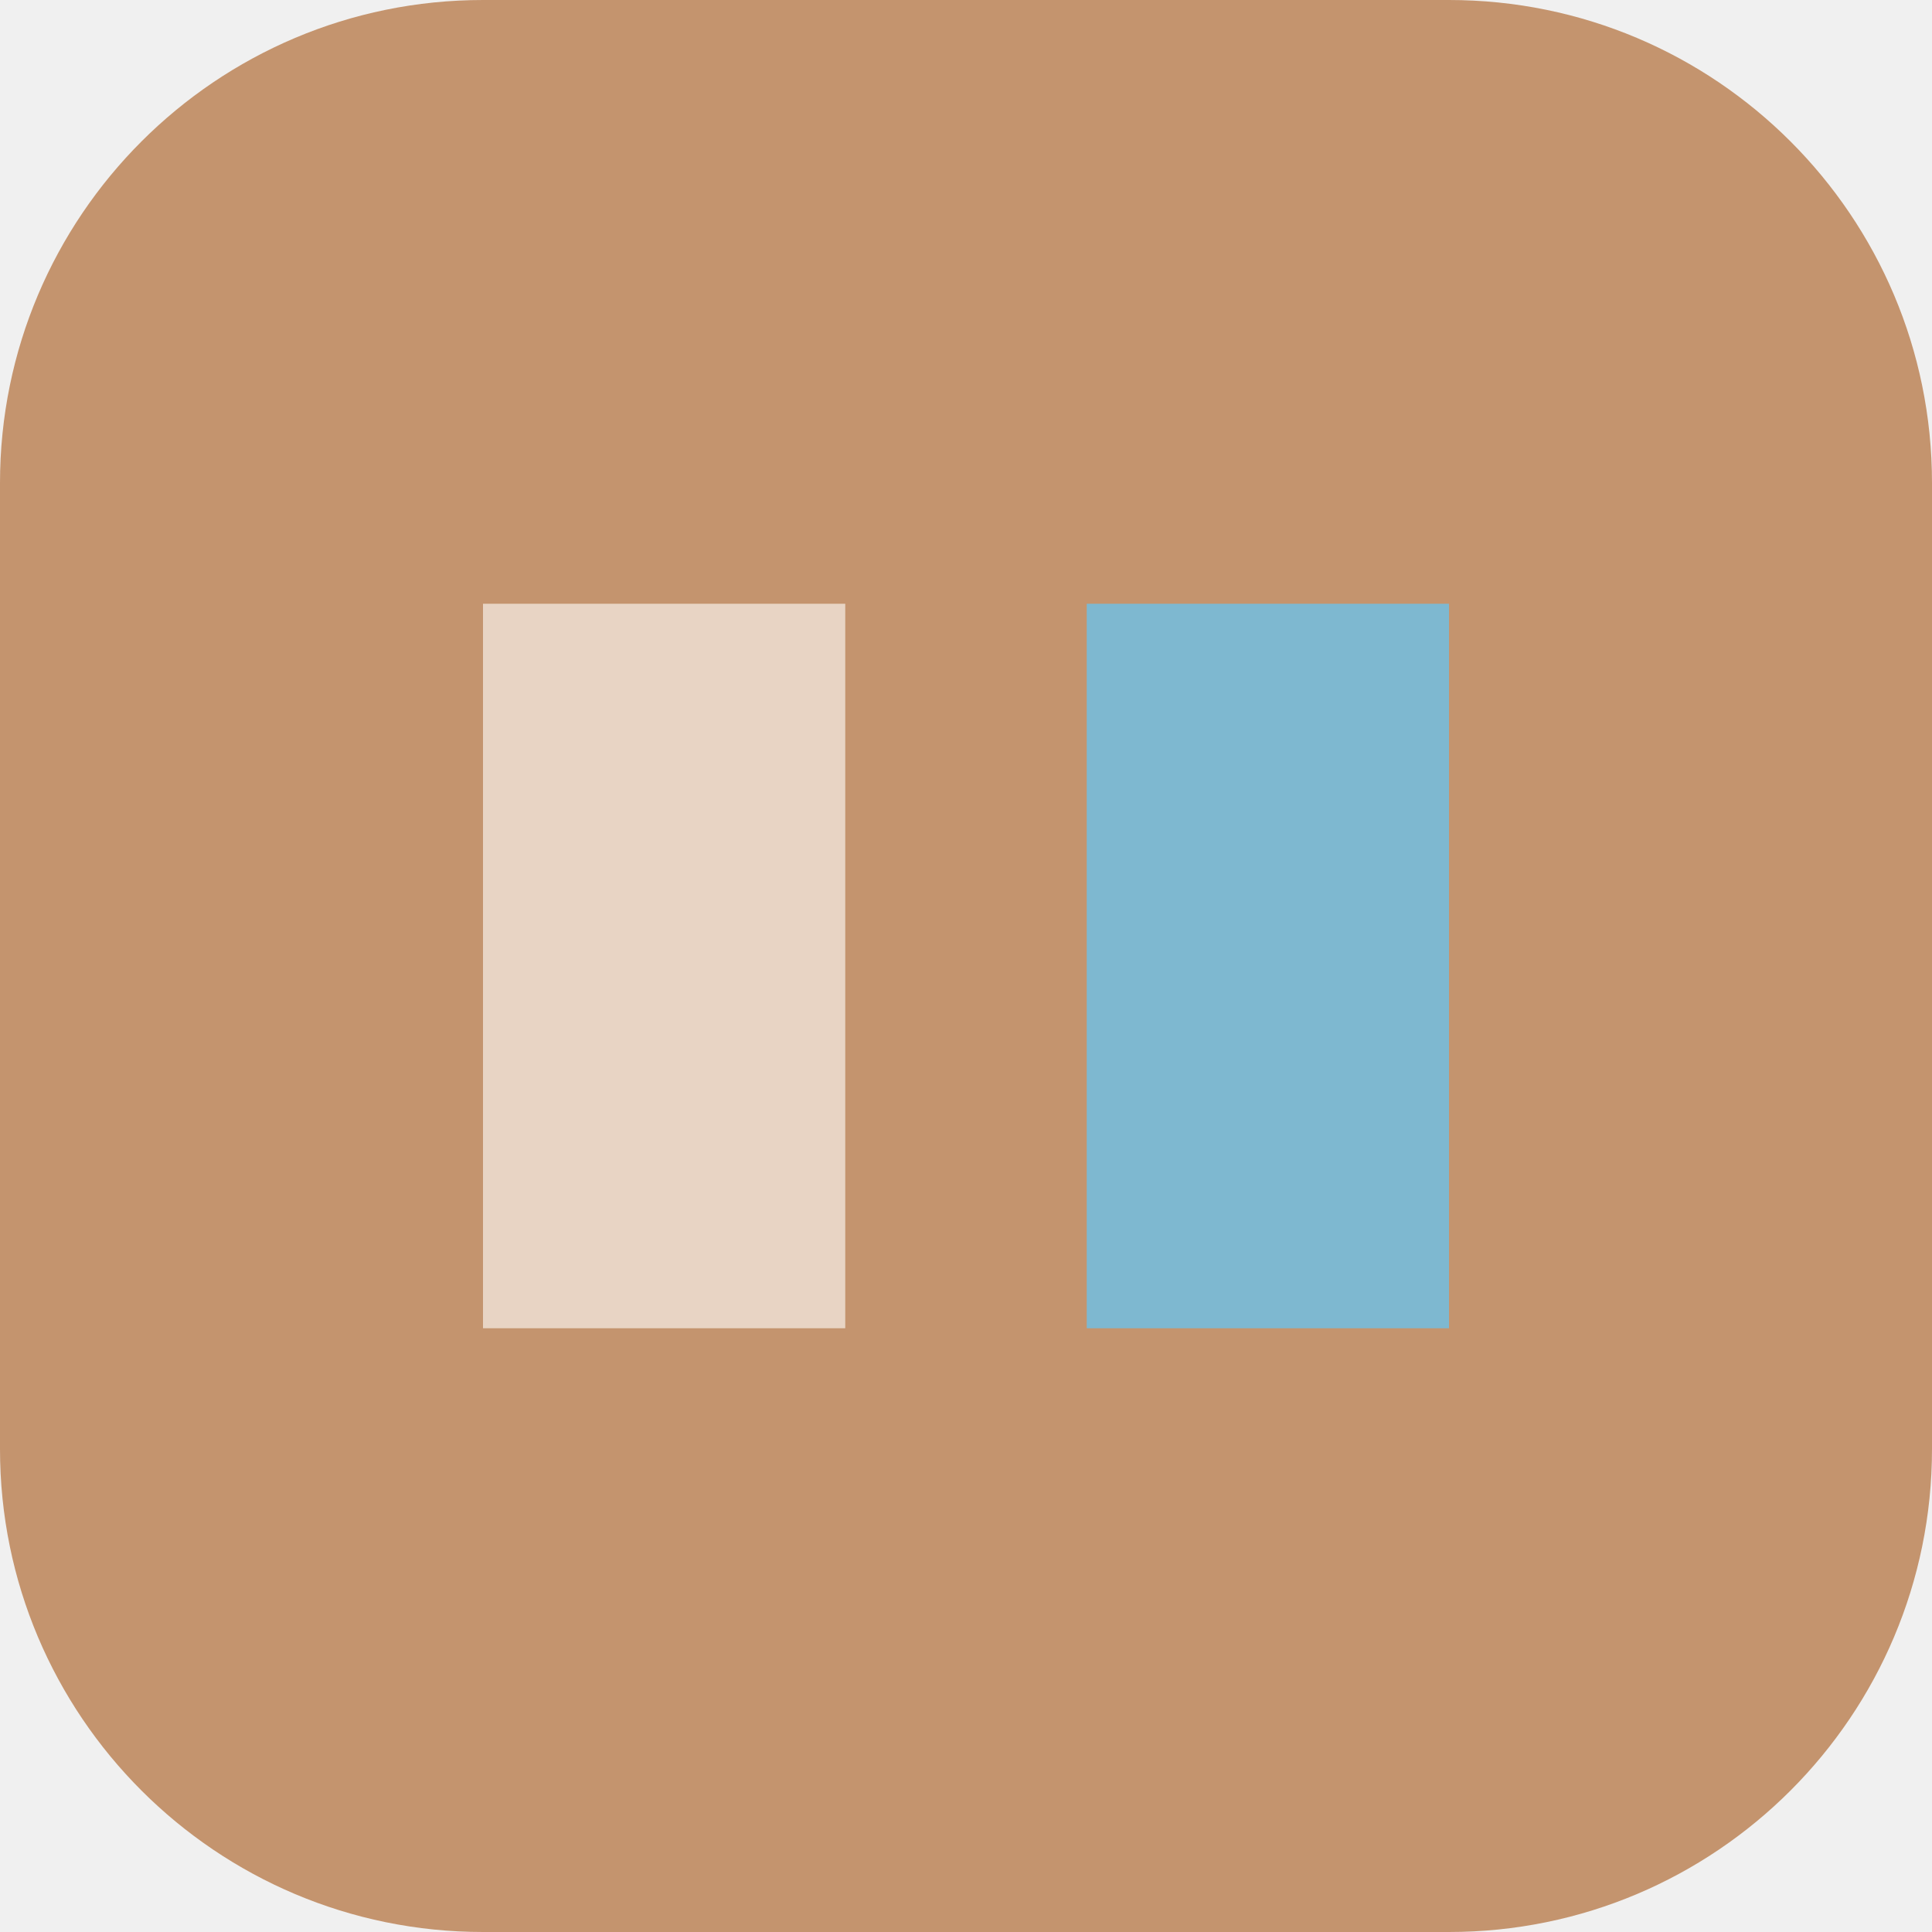
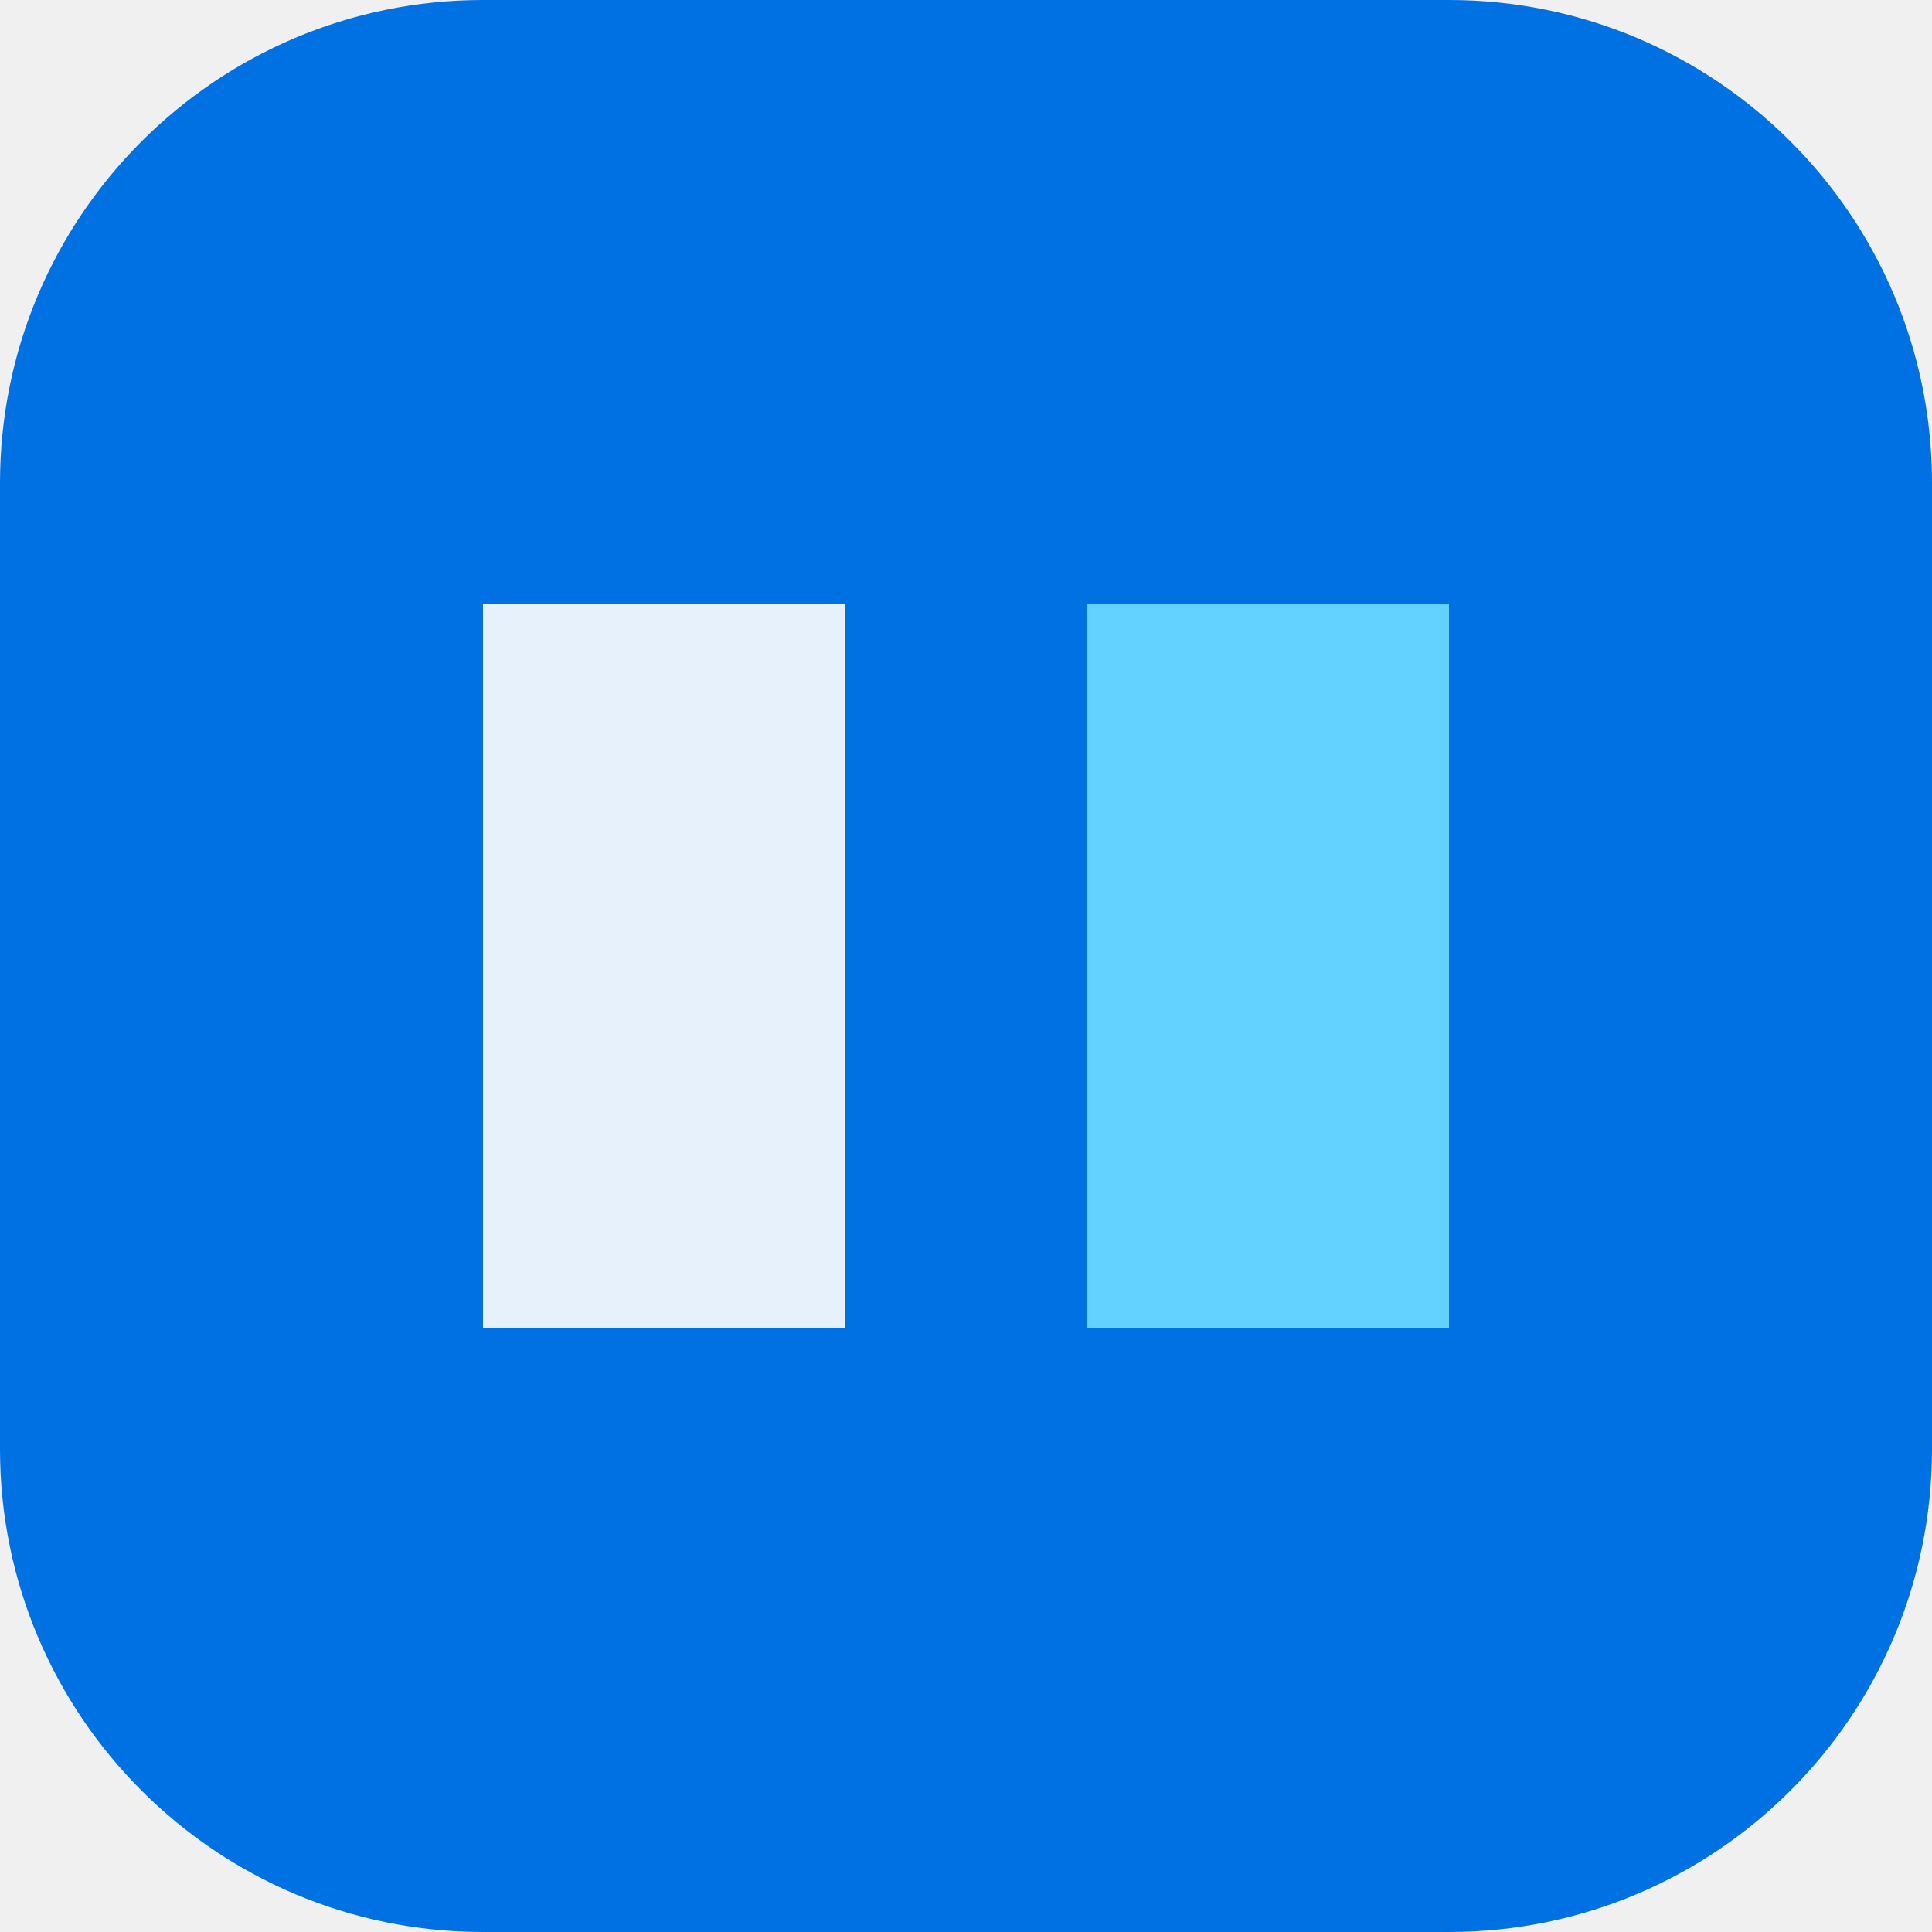
<svg xmlns="http://www.w3.org/2000/svg" viewBox="0 0 32 32" fill="none">
-   <rect width="32" height="32" rx="8" fill="#c4946e" />
-   <path d="M8 10h6v12H8V10z" fill="#e8d4c4" />
-   <path d="M18 10h6v12h-6V10z" fill="#7eb8d0" />
+   <rect width="32" height="32" rx="8" fill="#0071e3" />
+   <path d="M8 10h6v12H8V10z" fill="#ffffff" fill-opacity="0.9" />
+   <path d="M18 10h6v12h-6V10z" fill="#64d2ff" />
</svg>
